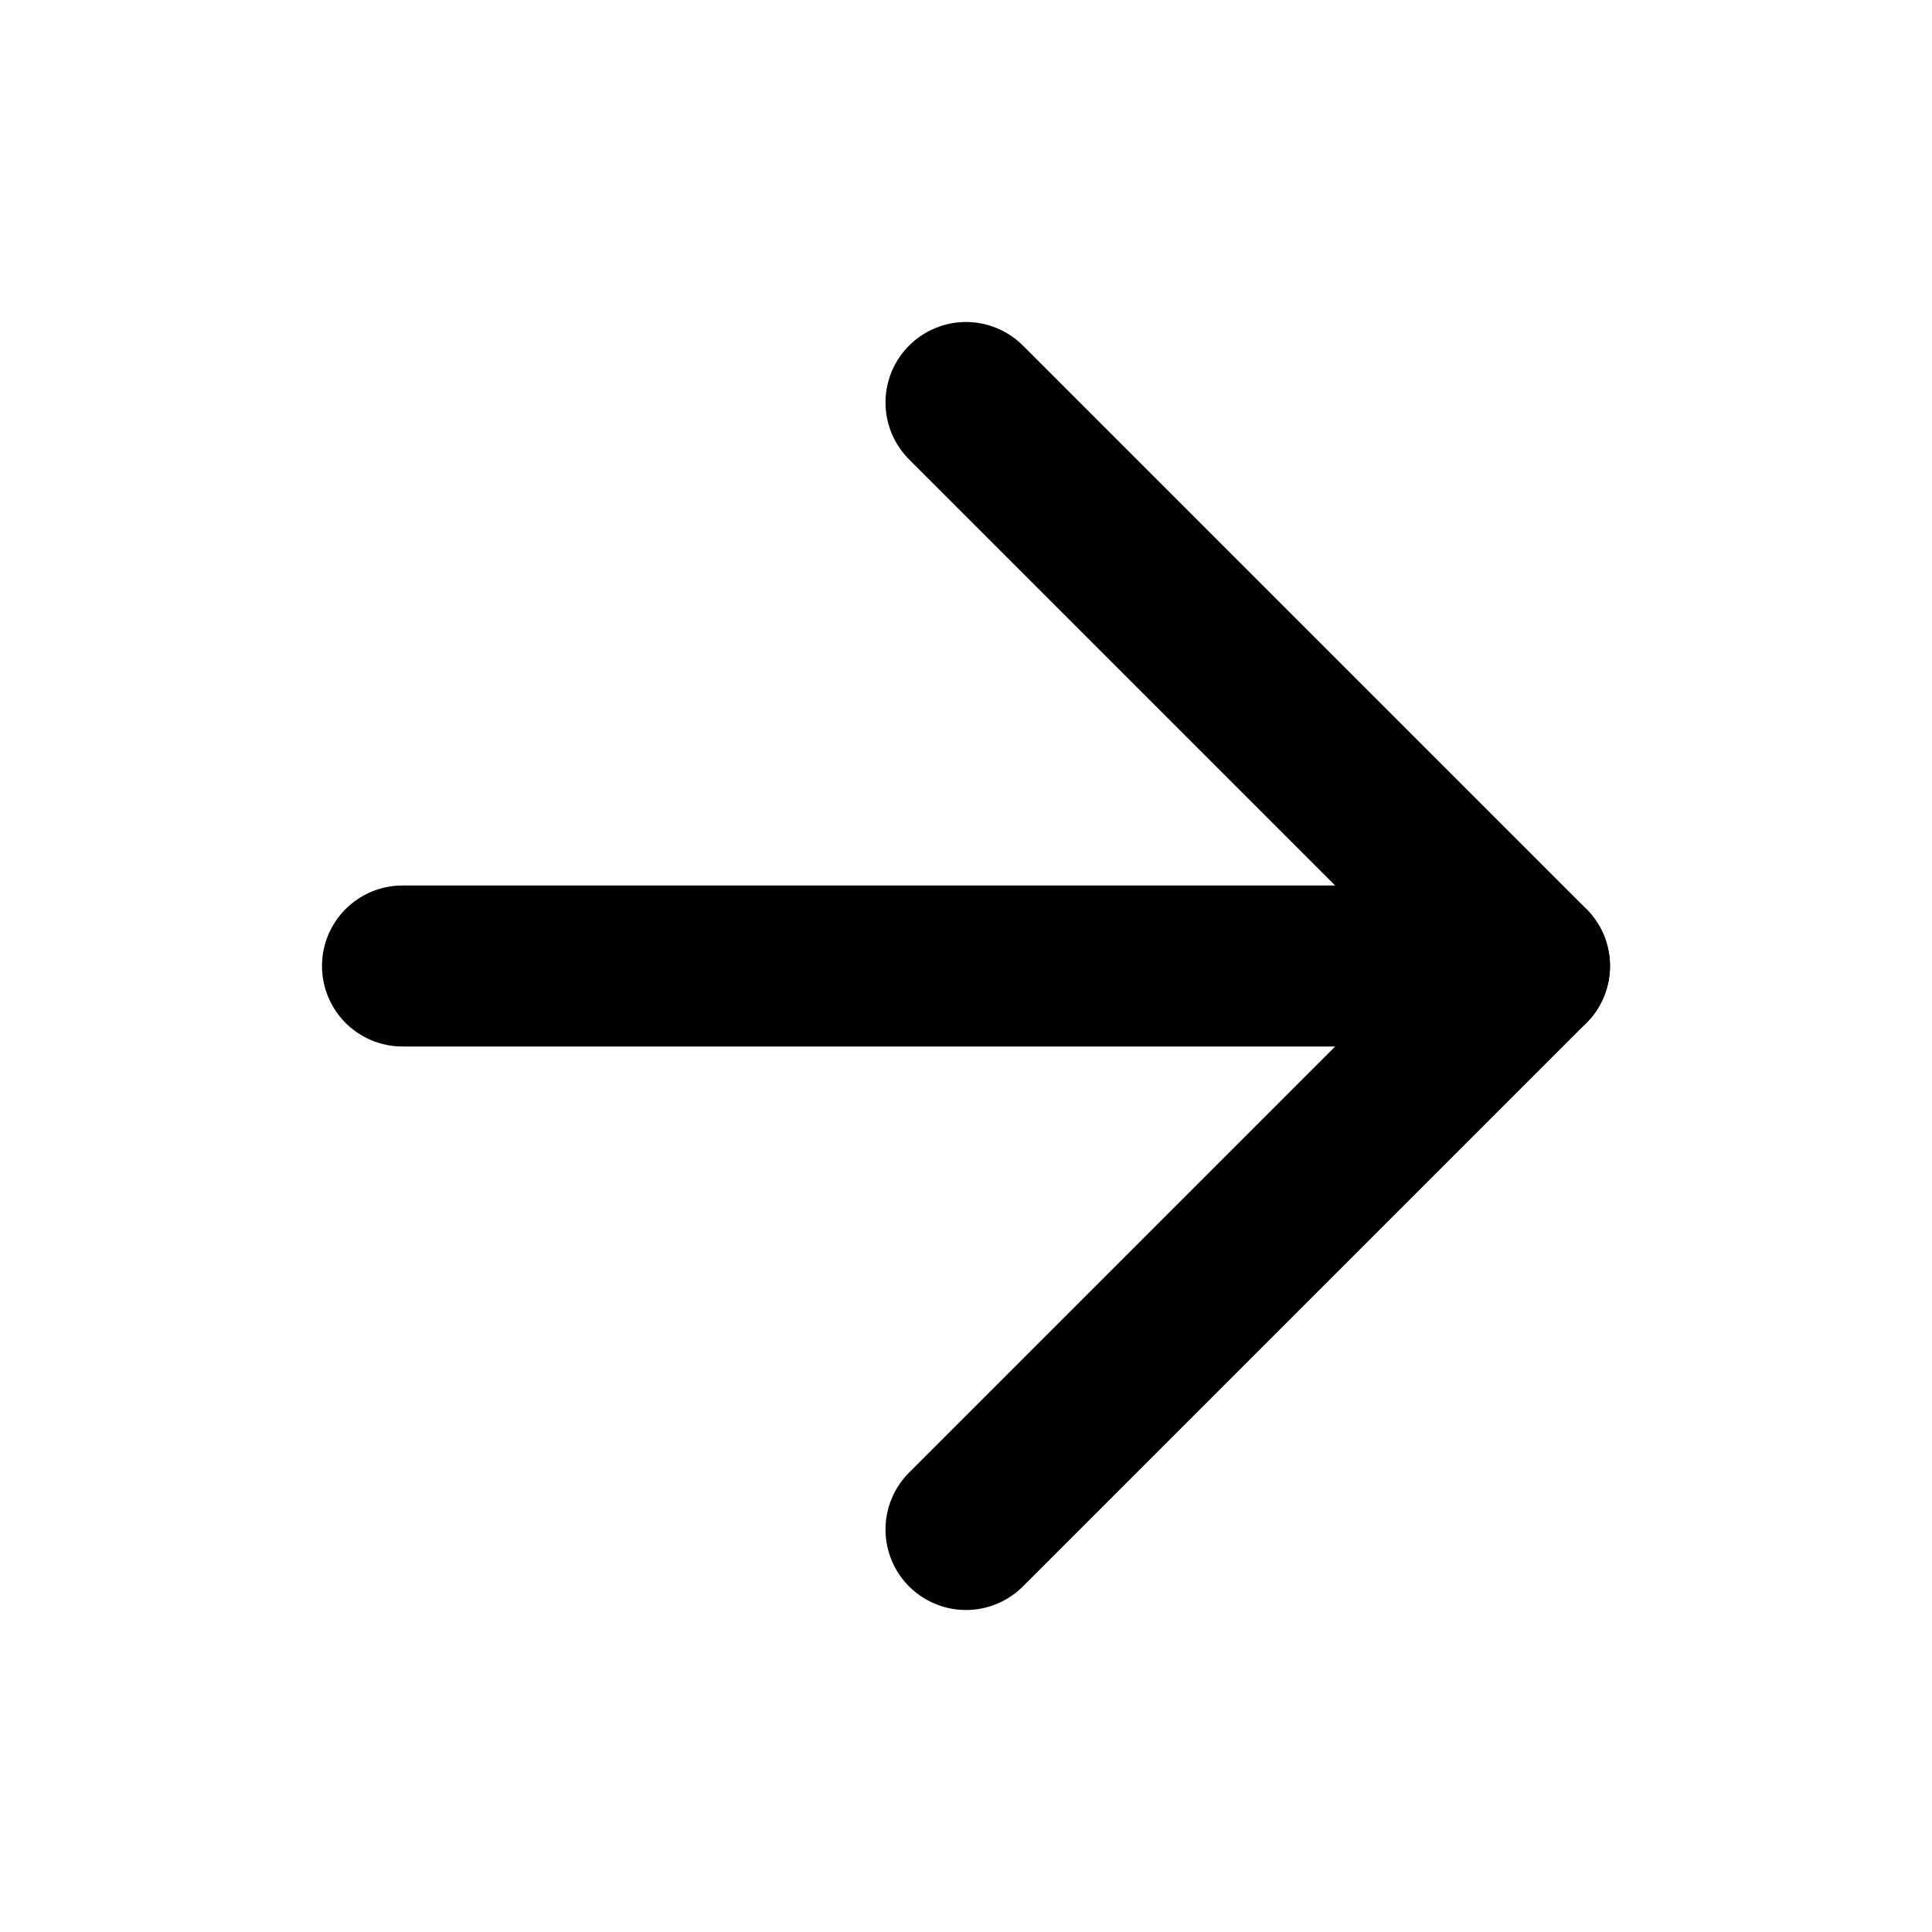
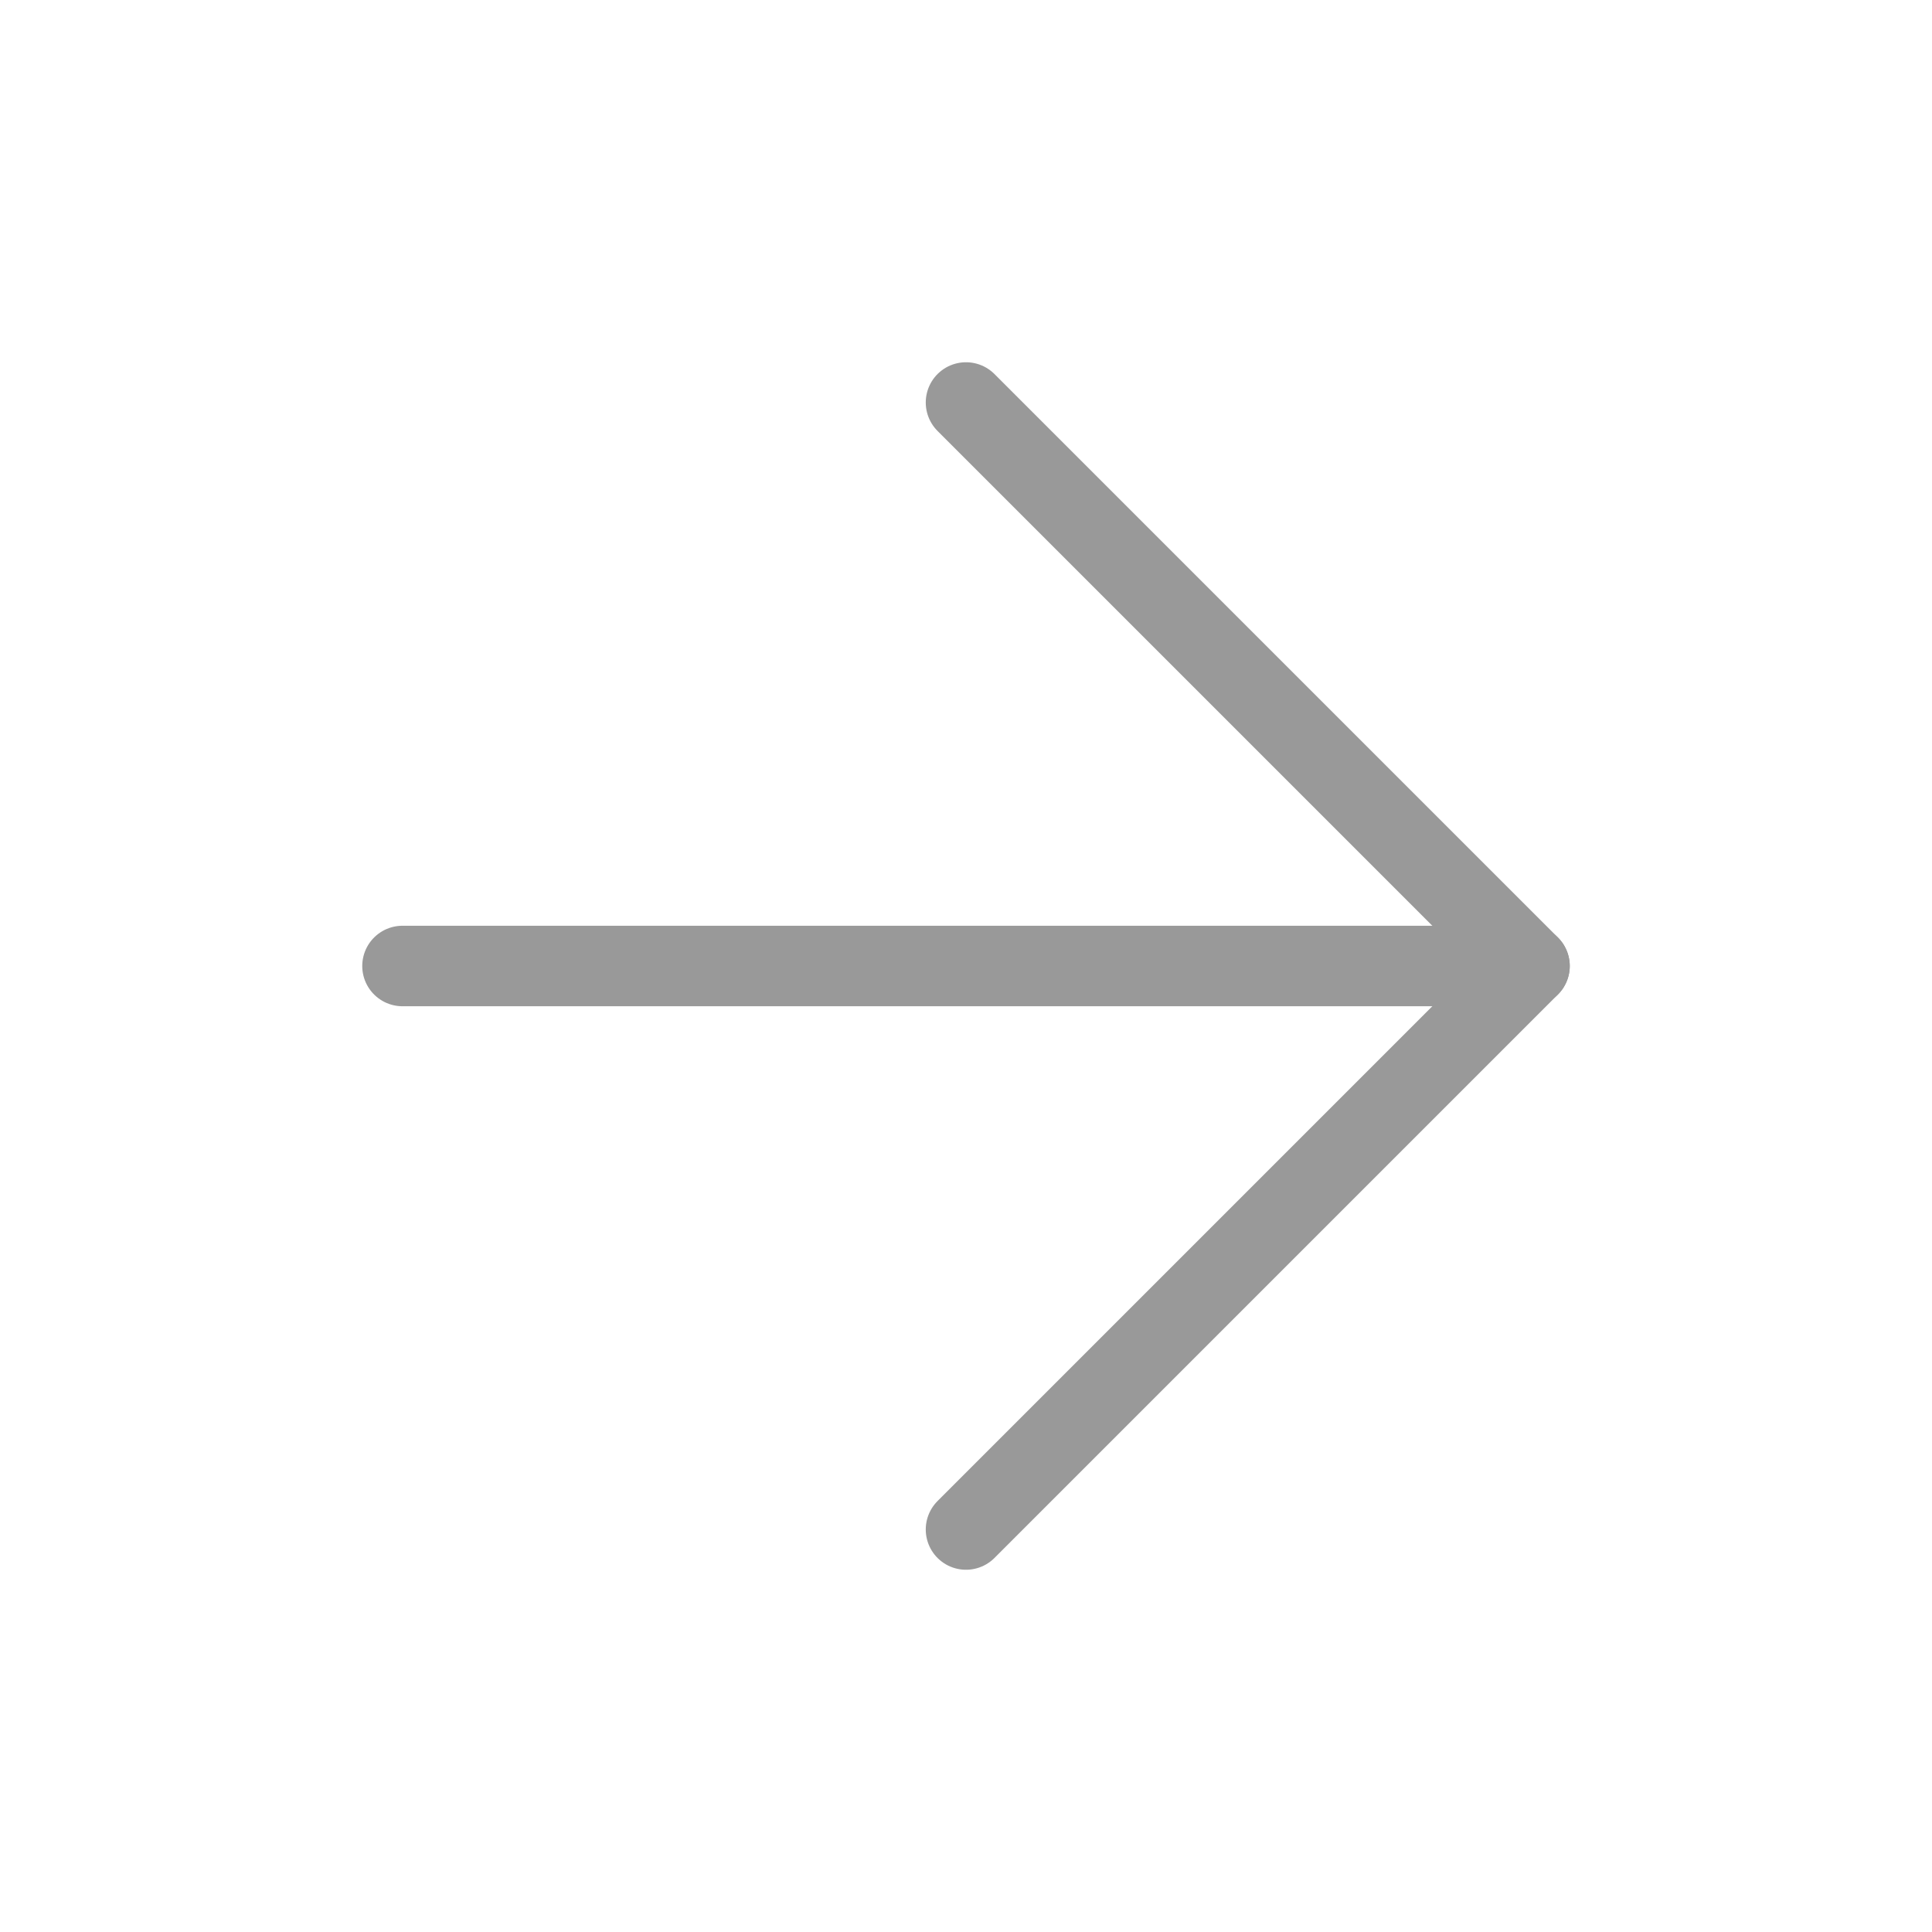
- <svg xmlns="http://www.w3.org/2000/svg" width="24" height="24" viewBox="0 0 24 24" fill="none" stroke="currentColor" stroke-width="2" stroke-linecap="round" stroke-linejoin="round" class="feather feather-arrow-right">
+ <svg xmlns="http://www.w3.org/2000/svg" width="40" height="40" viewBox="0 0 24 24" fill="none" stroke="#999999" stroke-width="1" stroke-linecap="round" stroke-linejoin="round" class="feather feather-arrow-right">
  <line x1="5" y1="12" x2="19" y2="12" />
  <polyline points="12 5 19 12 12 19" />
</svg>
